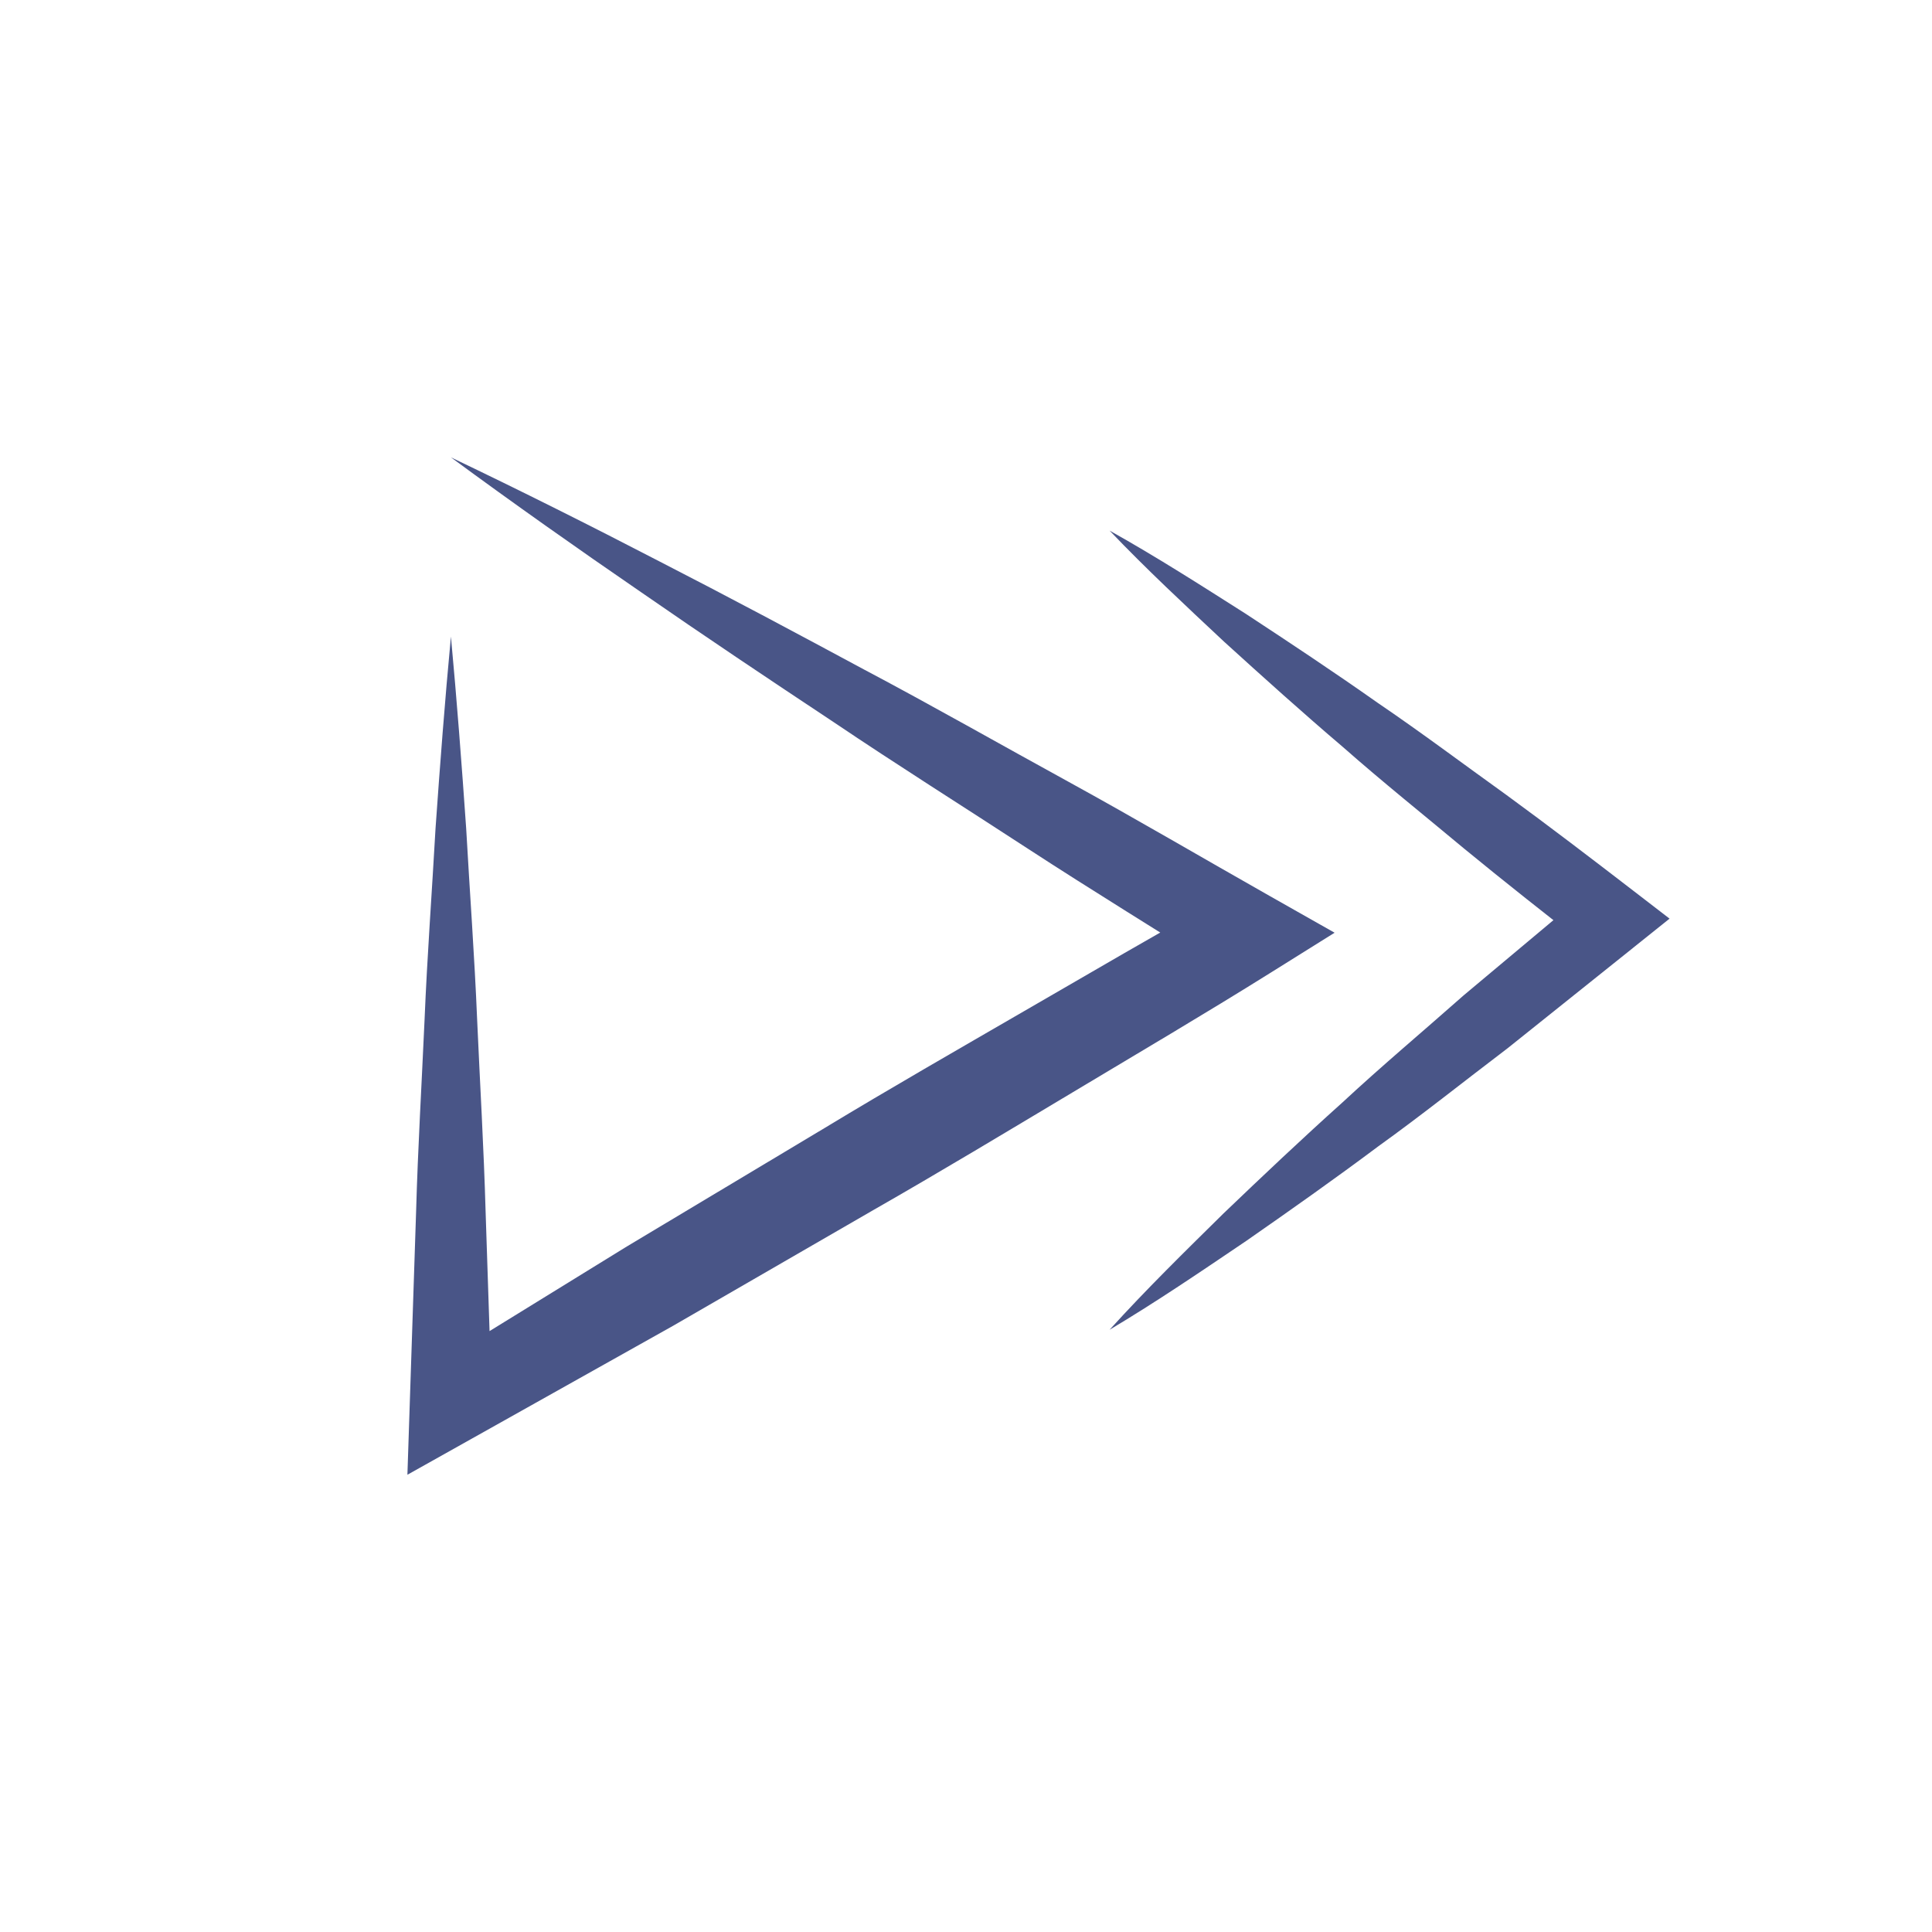
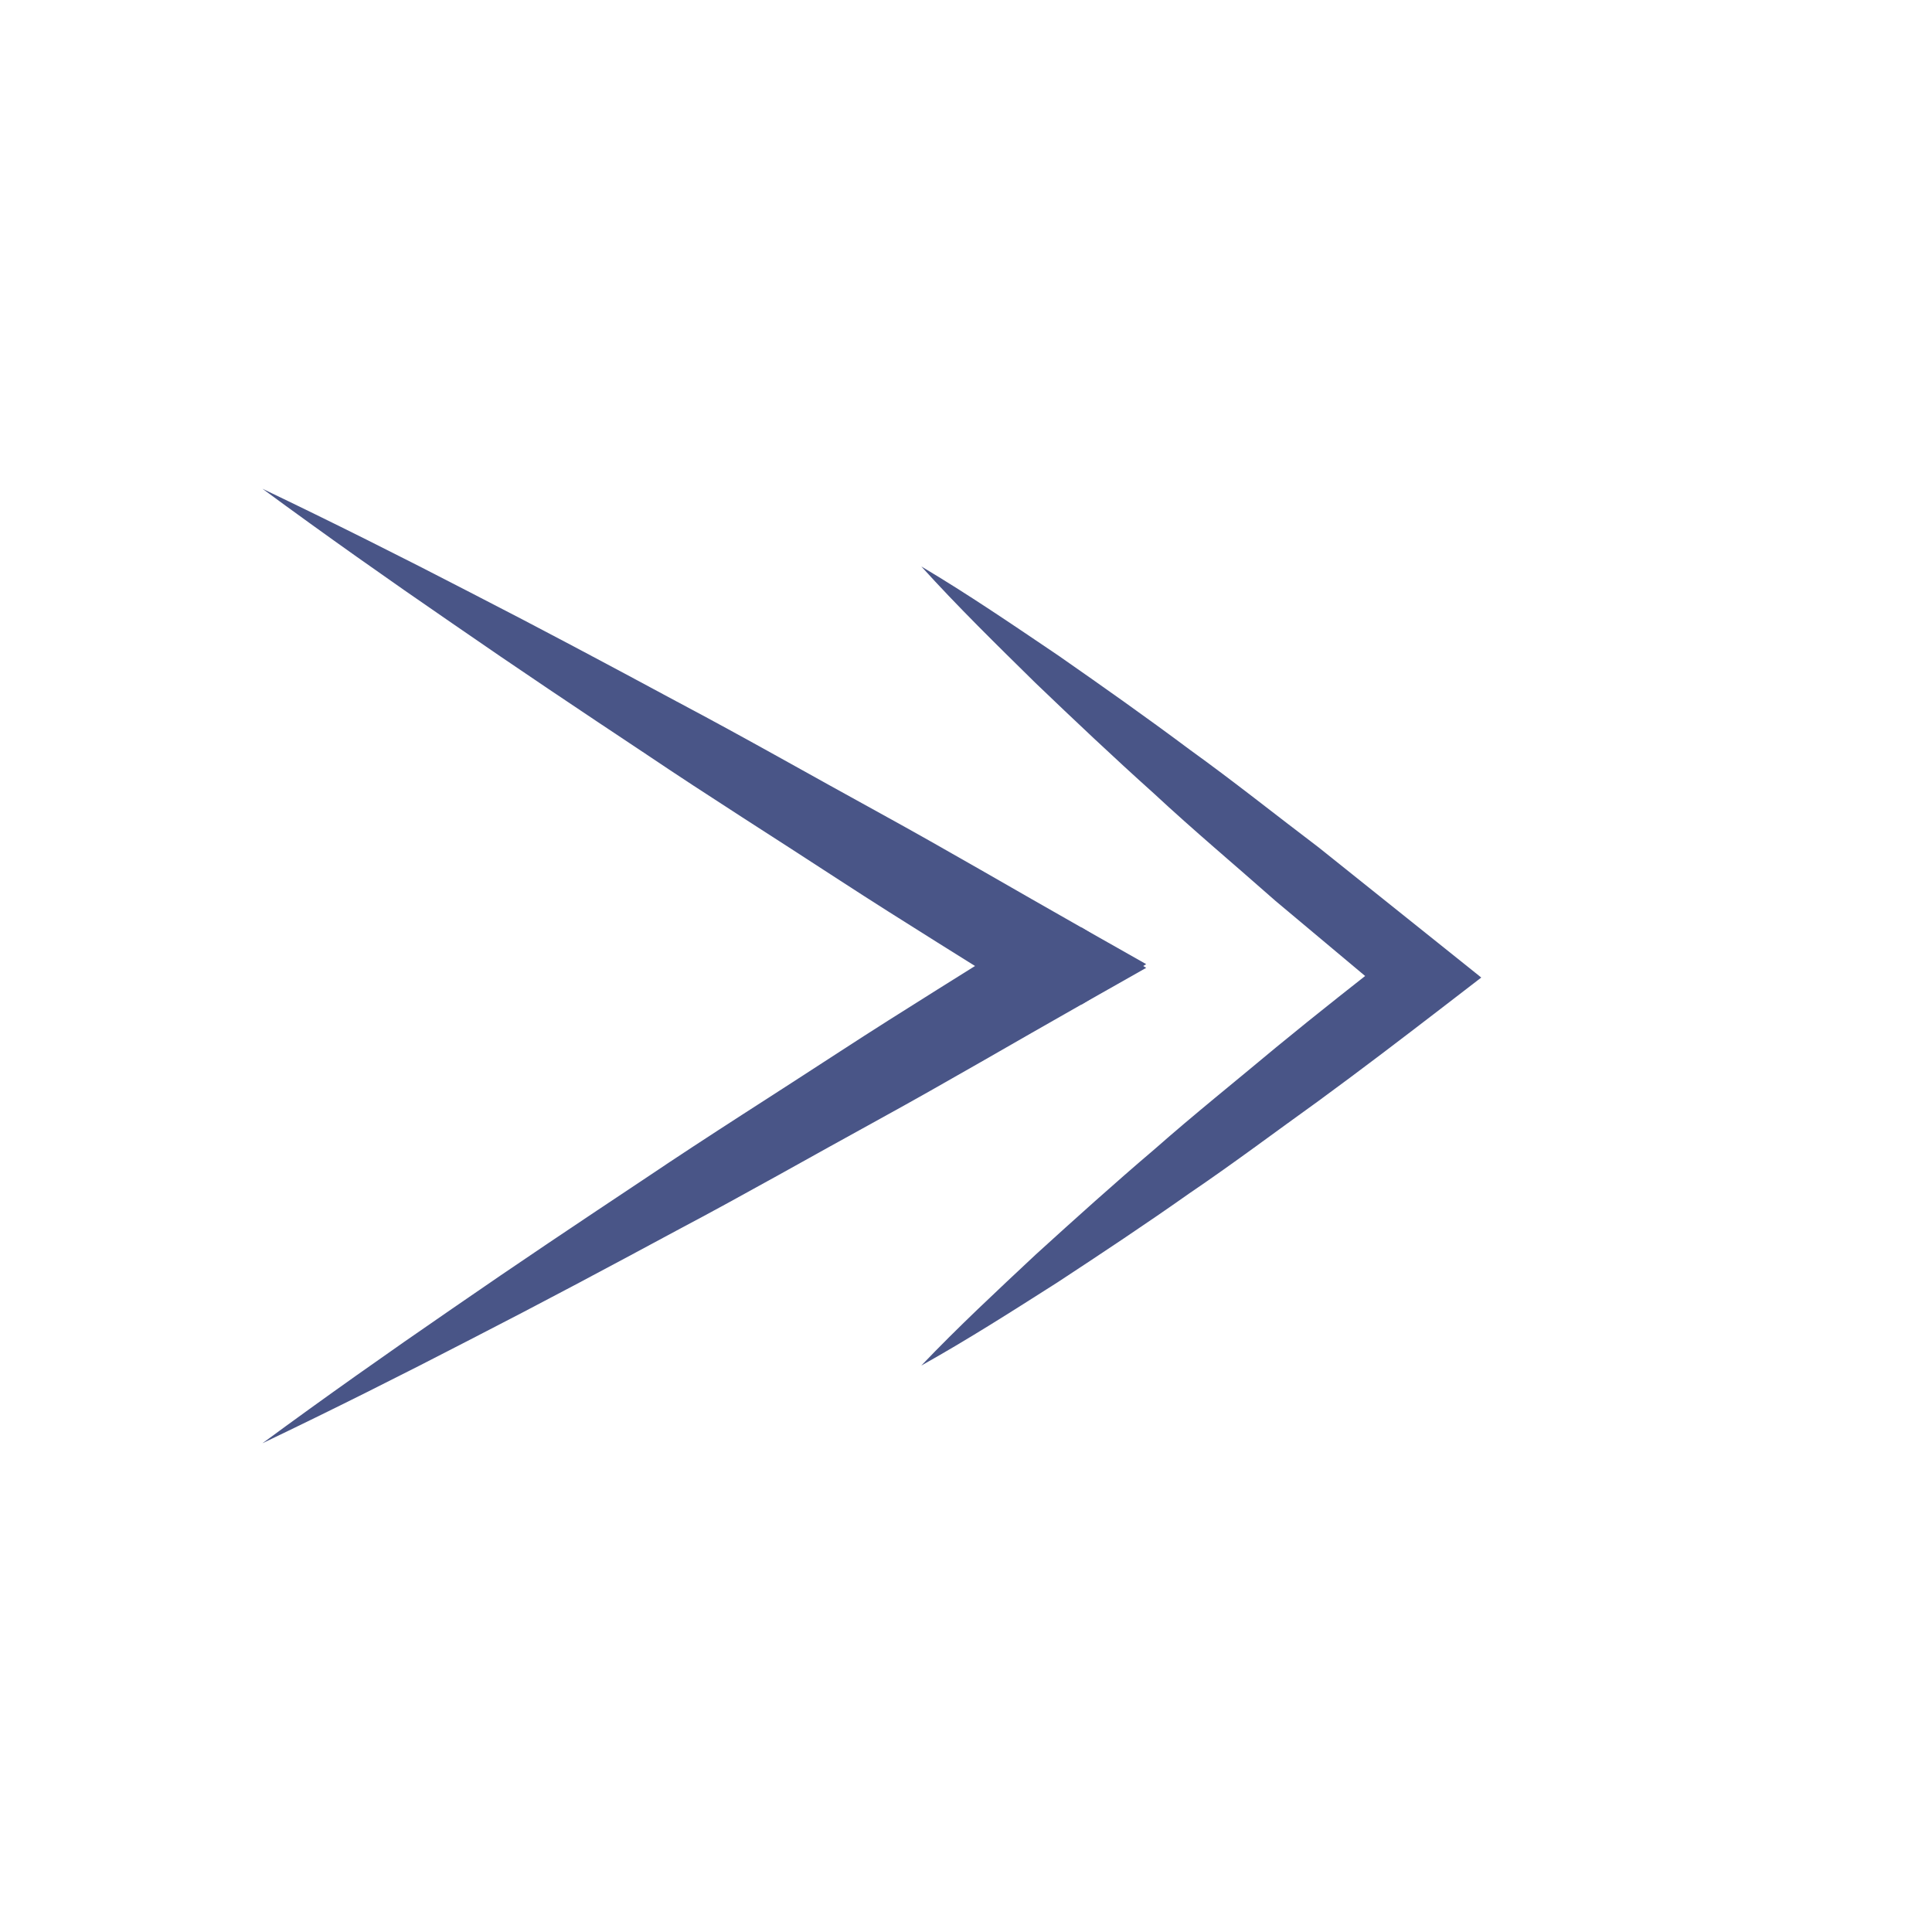
<svg xmlns="http://www.w3.org/2000/svg" version="1.1" id="Layer_1" x="0px" y="0px" width="80px" height="80px" viewBox="0 0 80 80" enable-background="new 0 0 80 80" xml:space="preserve">
  <g>
+     <path fill="#495587" d="M38.149,23.455c1.942,1.153,3.797,2.422,5.658,3.678c1.84,1.281,3.671,2.574,5.465,3.914   c1.818,1.308,3.563,2.705,5.349,4.057l5.236,4.189l1.479,1.185l-1.509,1.162c-1.735,1.335-3.476,2.664-5.242,3.956   c-1.779,1.276-3.529,2.593-5.343,3.823c-1.791,1.264-3.62,2.477-5.455,3.682c-1.855,1.18-3.705,2.365-5.638,3.444   c1.528-1.602,3.138-3.098,4.742-4.6c1.625-1.477,3.255-2.946,4.924-4.365c1.646-1.45,3.355-2.815,5.036-4.221   c1.692-1.39,3.412-2.743,5.139-4.09l-0.031,2.344l-5.144-4.309c-1.676-1.482-3.39-2.918-5.029-4.443   c-1.666-1.494-3.294-3.033-4.914-4.586C41.271,26.699,39.667,25.131,38.149,23.455z" />
+   </g>
+   <g>
    <g>
-       <path fill="#495587" d="M50.668,50.241c1.62-1.552,3.248-3.091,4.914-4.586c1.641-1.525,3.354-2.96,5.029-4.443l5.144-4.309    l0.031,2.344c-1.726-1.347-3.445-2.7-5.138-4.09c-1.683-1.404-3.392-2.771-5.037-4.221c-1.668-1.419-3.299-2.889-4.924-4.365    c-1.604-1.502-3.213-2.998-4.742-4.6c1.934,1.08,3.783,2.266,5.639,3.445c1.835,1.205,3.664,2.418,5.455,3.681    c1.813,1.231,3.563,2.547,5.343,3.824c1.769,1.292,3.507,2.621,5.242,3.956l1.509,1.162l-1.479,1.184l-5.237,4.19    c-1.784,1.353-3.528,2.749-5.349,4.057c-1.793,1.341-3.625,2.634-5.465,3.914c-1.86,1.257-3.715,2.521-5.658,3.679    C47.464,53.387,49.068,51.818,50.668,50.241z" />
+       <g>
+         <path fill="#495587" d="M44.789,38.406l2.672,1.671l-2.66,1.506c-2.789,1.579-5.552,3.202-8.363,4.746     c-2.813,1.541-5.592,3.13-8.43,4.63c-2.824,1.521-5.654,3.032-8.514,4.498c-2.854,1.478-5.727,2.918-8.627,4.305     c2.593-1.907,5.218-3.761,7.863-5.577c2.641-1.828,5.309-3.61,7.979-5.384c2.659-1.794,5.375-3.499,8.06-5.252     c2.688-1.75,5.422-3.421,8.129-5.136" />
+       </g>
    </g>
    <g>
-       <path fill="#495587" d="M19.303,34.299c0.148,2.645,0.346,5.29,0.455,7.936c0.117,2.646,0.275,5.289,0.35,7.936l0.262,7.938    l-2.565-1.471l8.146-5.021L34.16,46.7c2.729-1.652,5.495-3.237,8.255-4.836c2.762-1.593,5.51-3.213,8.302-4.755l-0.013,3.177    c-2.708-1.715-5.442-3.386-8.13-5.136c-2.685-1.753-5.4-3.458-8.06-5.252c-2.673-1.772-5.341-3.556-7.979-5.384    c-2.647-1.816-5.272-3.67-7.865-5.577c2.903,1.387,5.776,2.827,8.627,4.305c2.857,1.466,5.688,2.977,8.512,4.498    c2.837,1.5,5.619,3.089,8.432,4.63c2.812,1.544,5.573,3.167,8.362,4.746l2.66,1.506l-2.673,1.671    c-2.704,1.691-5.454,3.307-8.188,4.947c-2.737,1.636-5.468,3.283-8.237,4.865l-8.283,4.787l-8.348,4.681l-2.664,1.493l0.098-2.961    l0.262-7.938c0.074-2.646,0.232-5.29,0.35-7.938c0.109-2.645,0.307-5.289,0.455-7.935c0.186-2.645,0.387-5.289,0.637-7.935    C18.918,29.009,19.119,31.652,19.303,34.299z" />
+       <path fill="#495587" d="M42.9,41.587c-2.709-1.715-5.442-3.386-8.131-5.136c-2.685-1.754-5.4-3.459-8.06-5.252    c-2.671-1.773-5.339-3.557-7.979-5.385c-2.646-1.815-5.271-3.67-7.863-5.576c2.9,1.387,5.773,2.826,8.627,4.305    c2.859,1.466,5.689,2.977,8.514,4.498c2.838,1.5,5.617,3.089,8.43,4.63c2.812,1.544,5.574,3.167,8.363,4.746l2.66,1.506    l-2.672,1.671" />
    </g>
  </g>
</svg>
